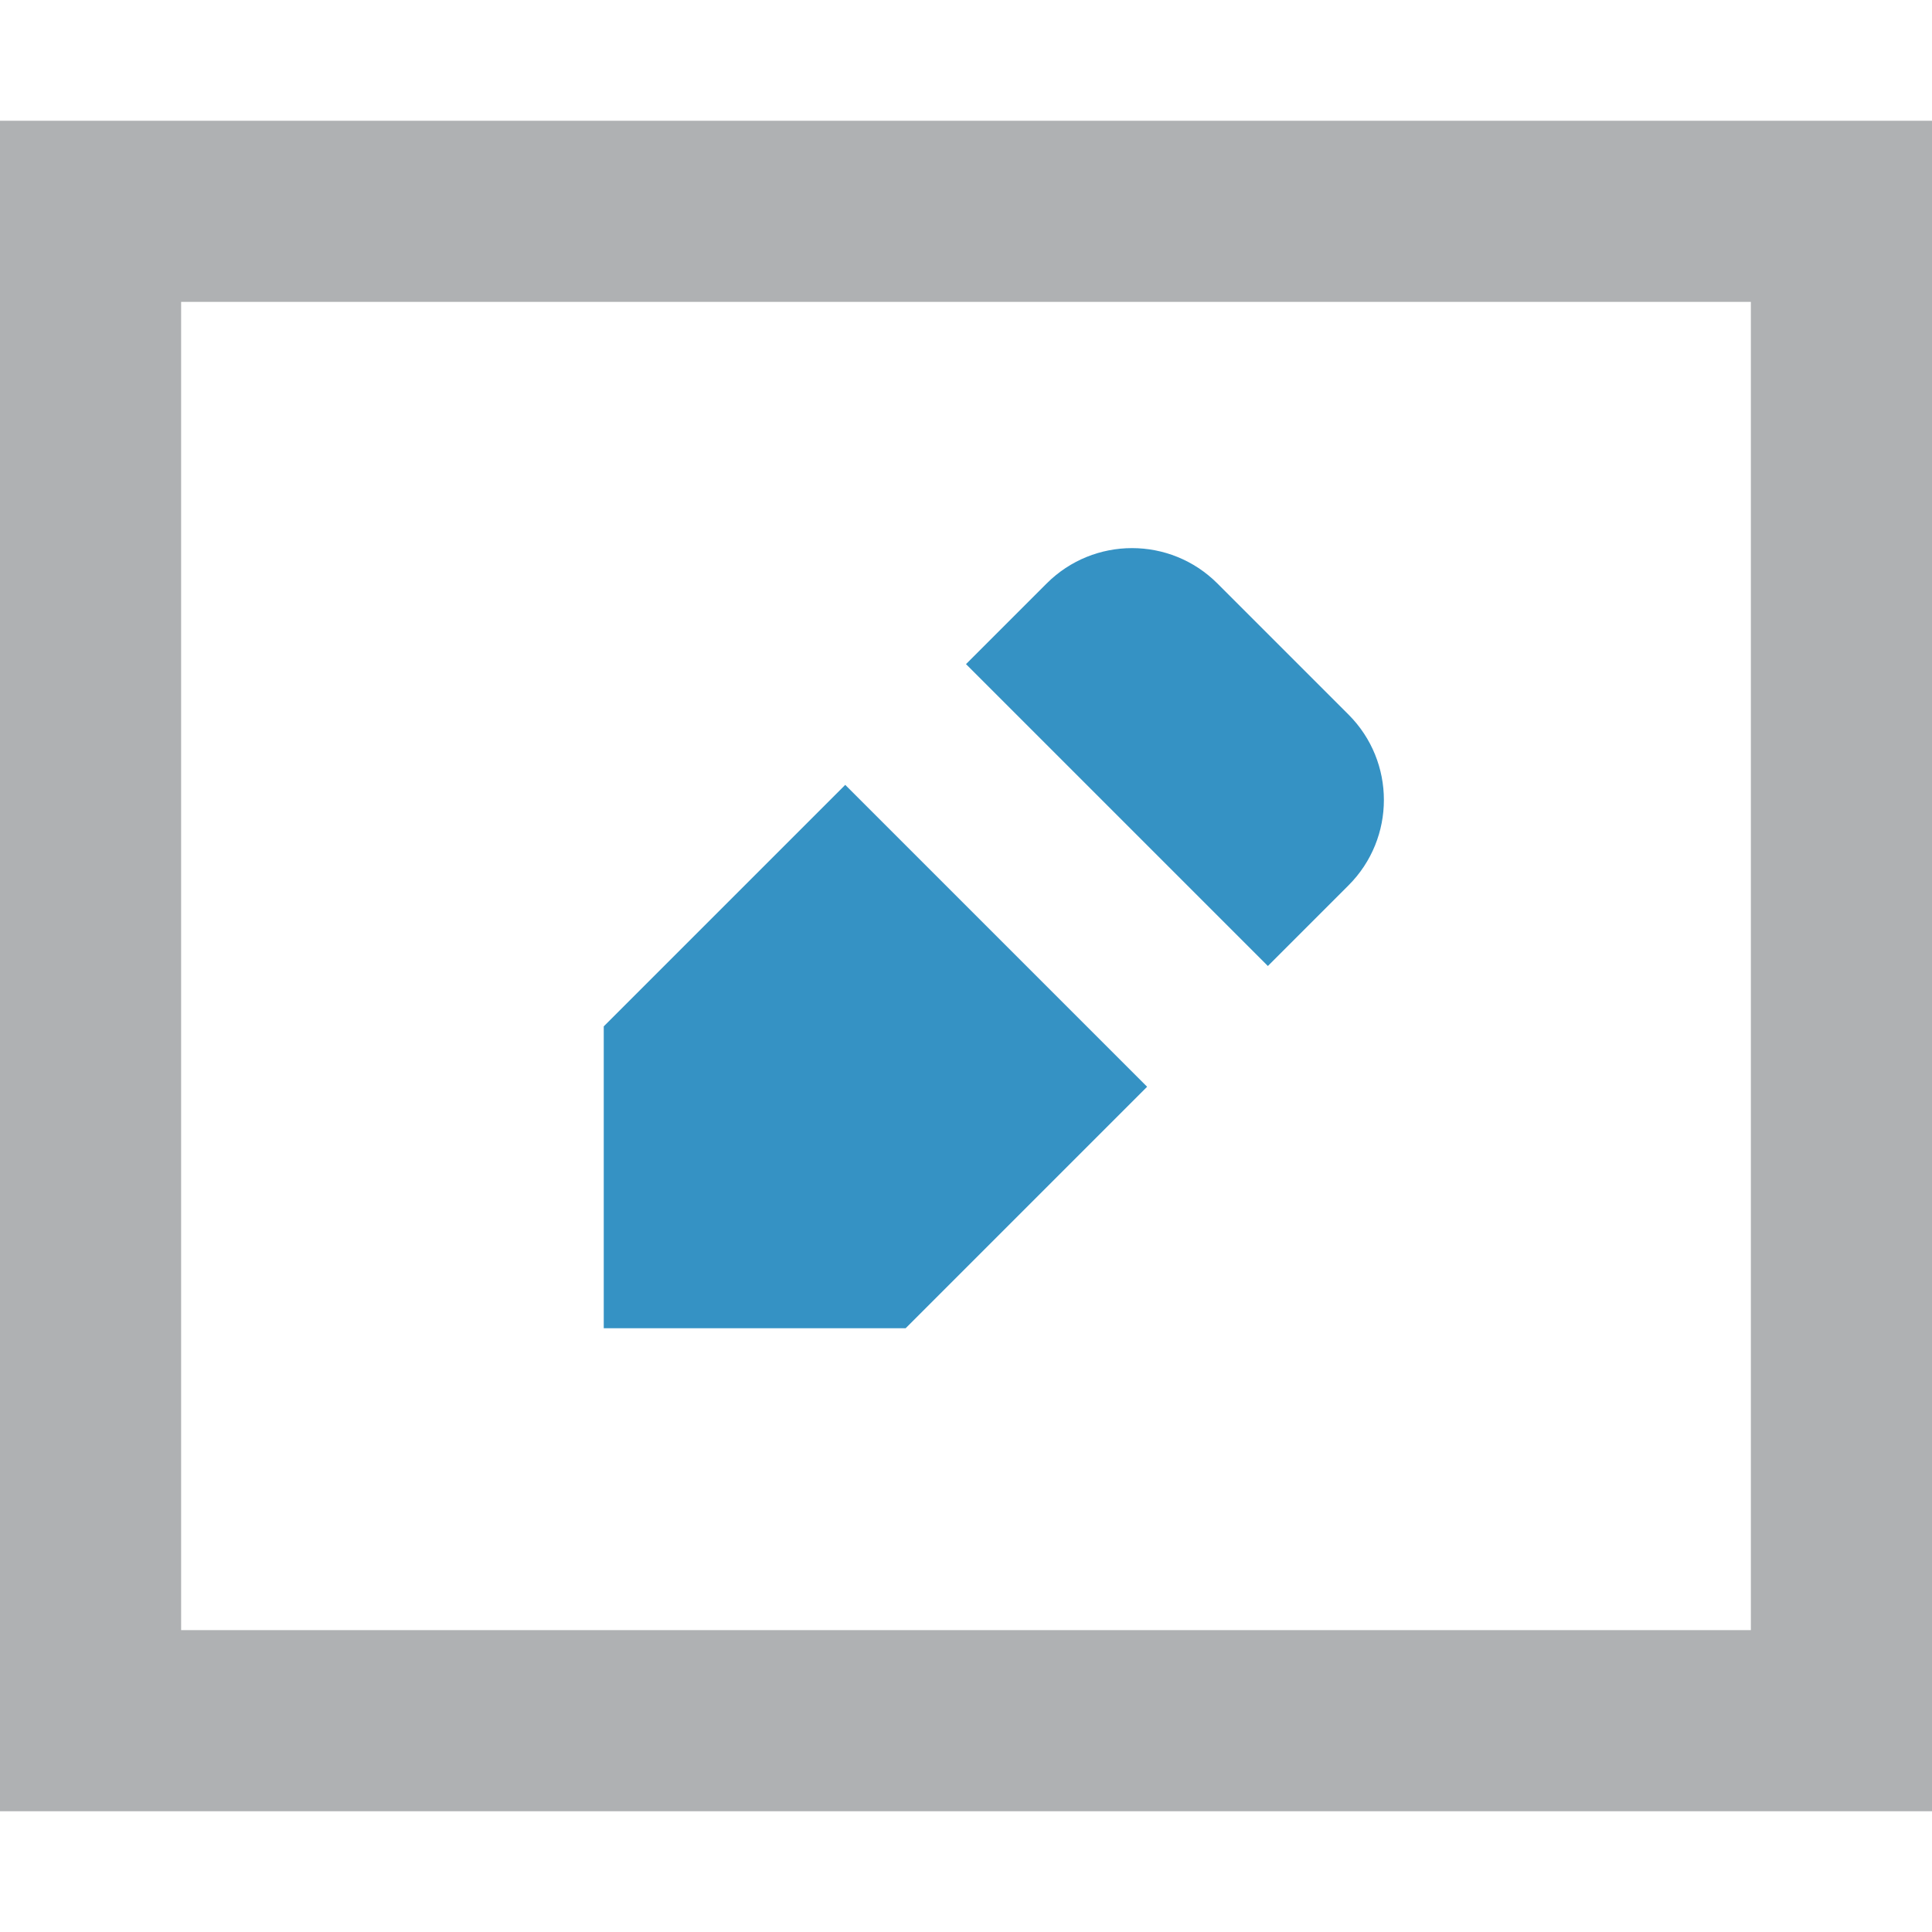
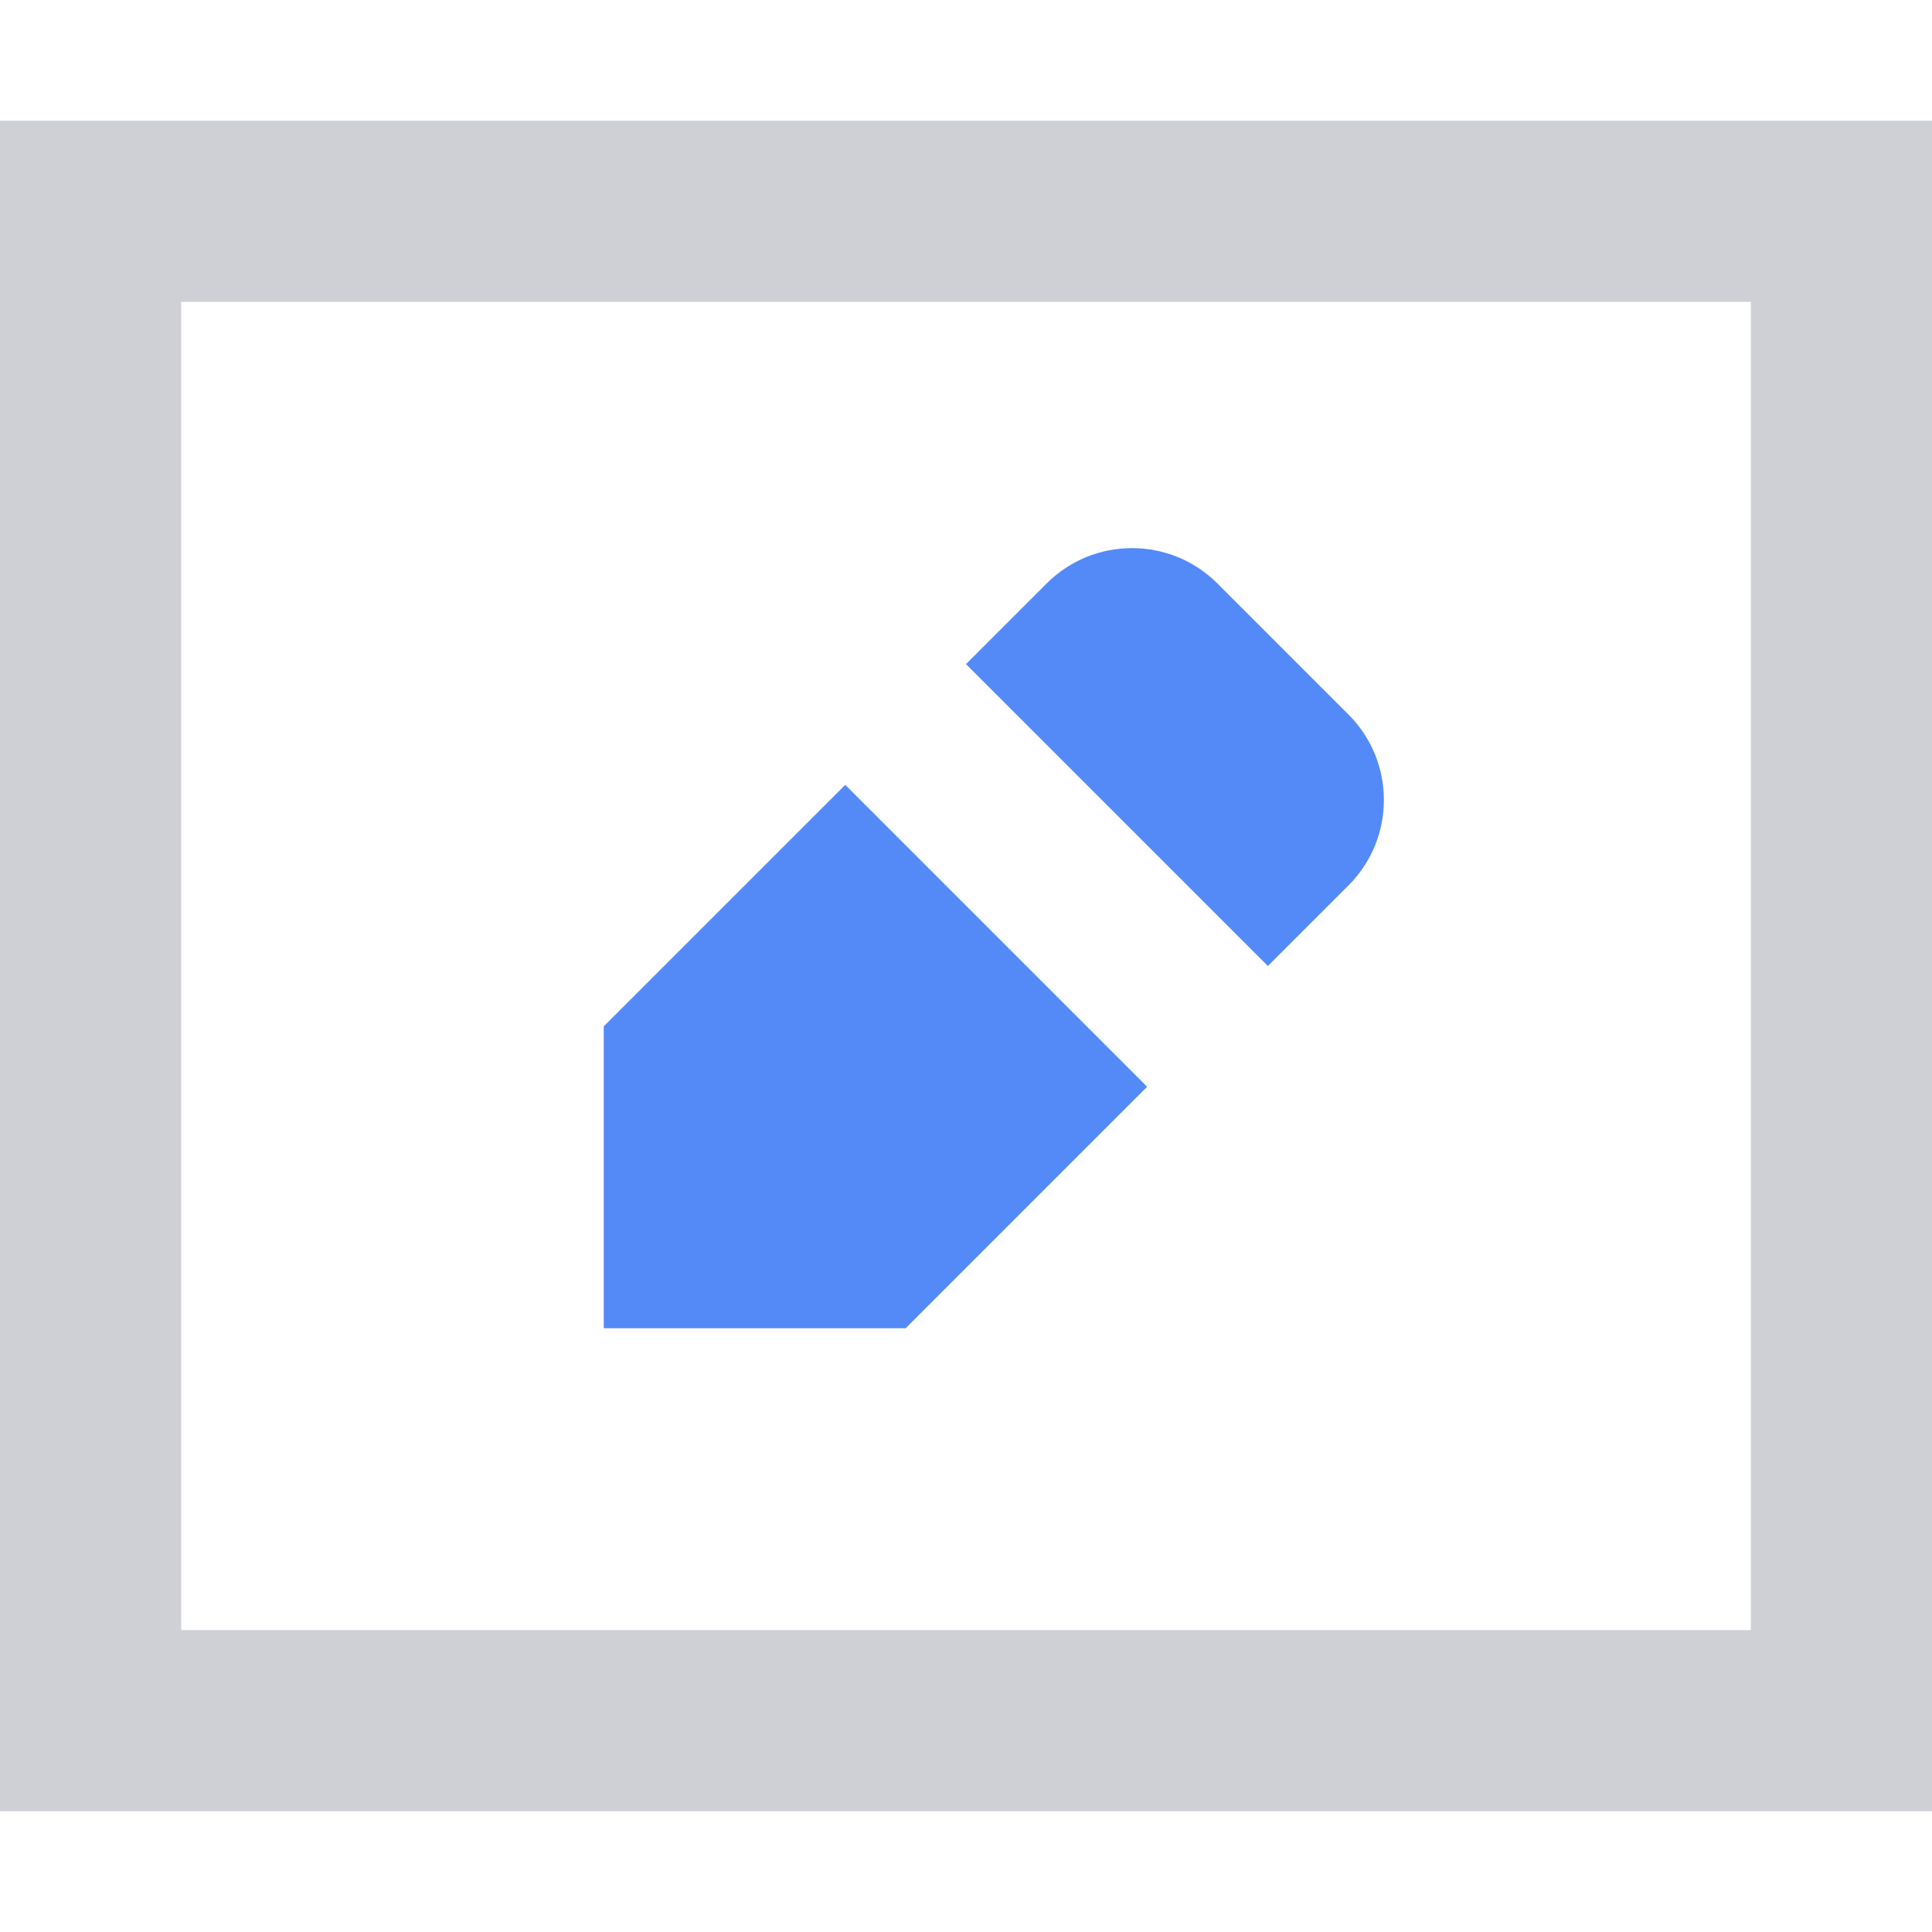
<svg xmlns="http://www.w3.org/2000/svg" width="16" height="16" viewBox="0 0 16 16">
-   <path fill="#AFB1B3" d="M 0,1 V 15 H 16 V 1 Z M 1.5,2.5 H 14.5 V 13.5 H 1.5 Z" />
-   <path fill="#3592C4" d="M 9.5,9 7,6.5 5,8.5 V 11 h 2.5 z" />
-   <path fill="#3592C4" d="M 8,5.5 10.5,8 11.168,7.332 a 1,1 90 0 0 0,-1.414 L 10.082,4.832 a 1,1 0 0 0 -1.414,0 z" />
+   <path fill="#CED0D6" d="M 0,1 V 15 H 16 V 1 Z M 1.5,2.5 H 14.5 V 13.5 H 1.5 Z" />
+   <path fill="#548AF7" d="M 9.5,9 7,6.5 5,8.5 V 11 h 2.5 z" />
+   <path fill="#548AF7" d="M 8,5.5 10.5,8 11.168,7.332 a 1,1 90 0 0 0,-1.414 L 10.082,4.832 a 1,1 0 0 0 -1.414,0 z" />
</svg>
